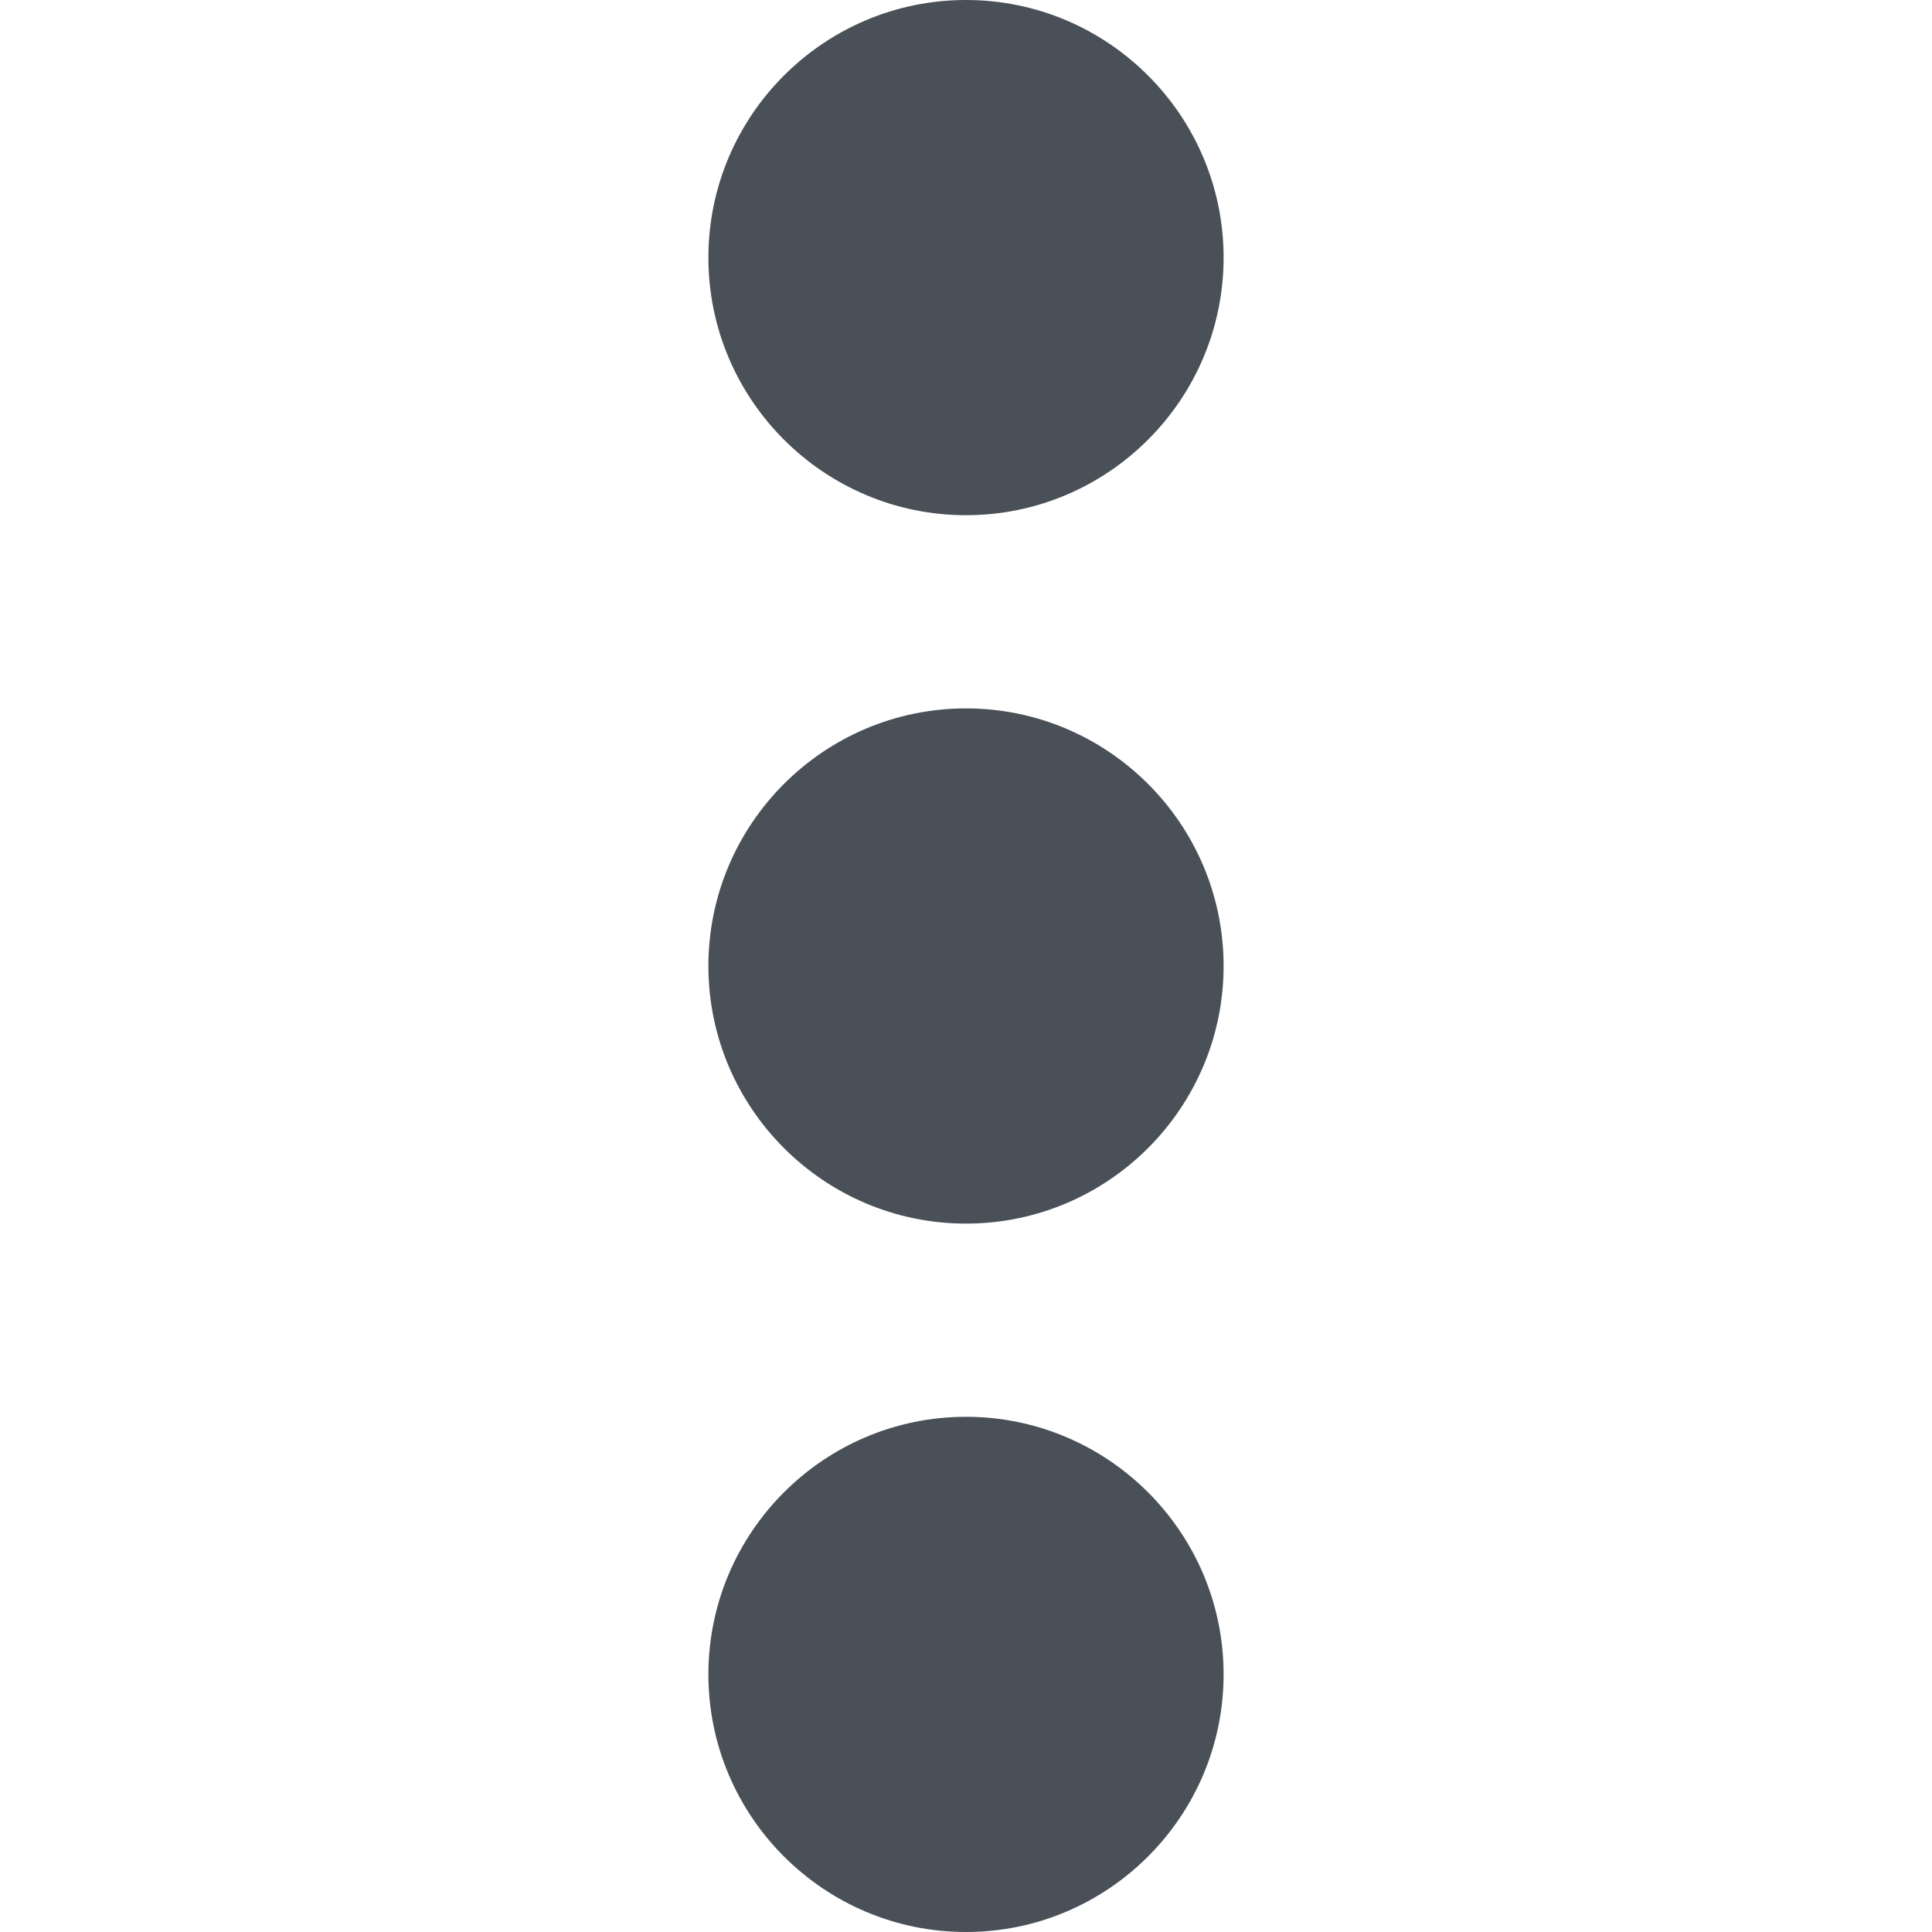
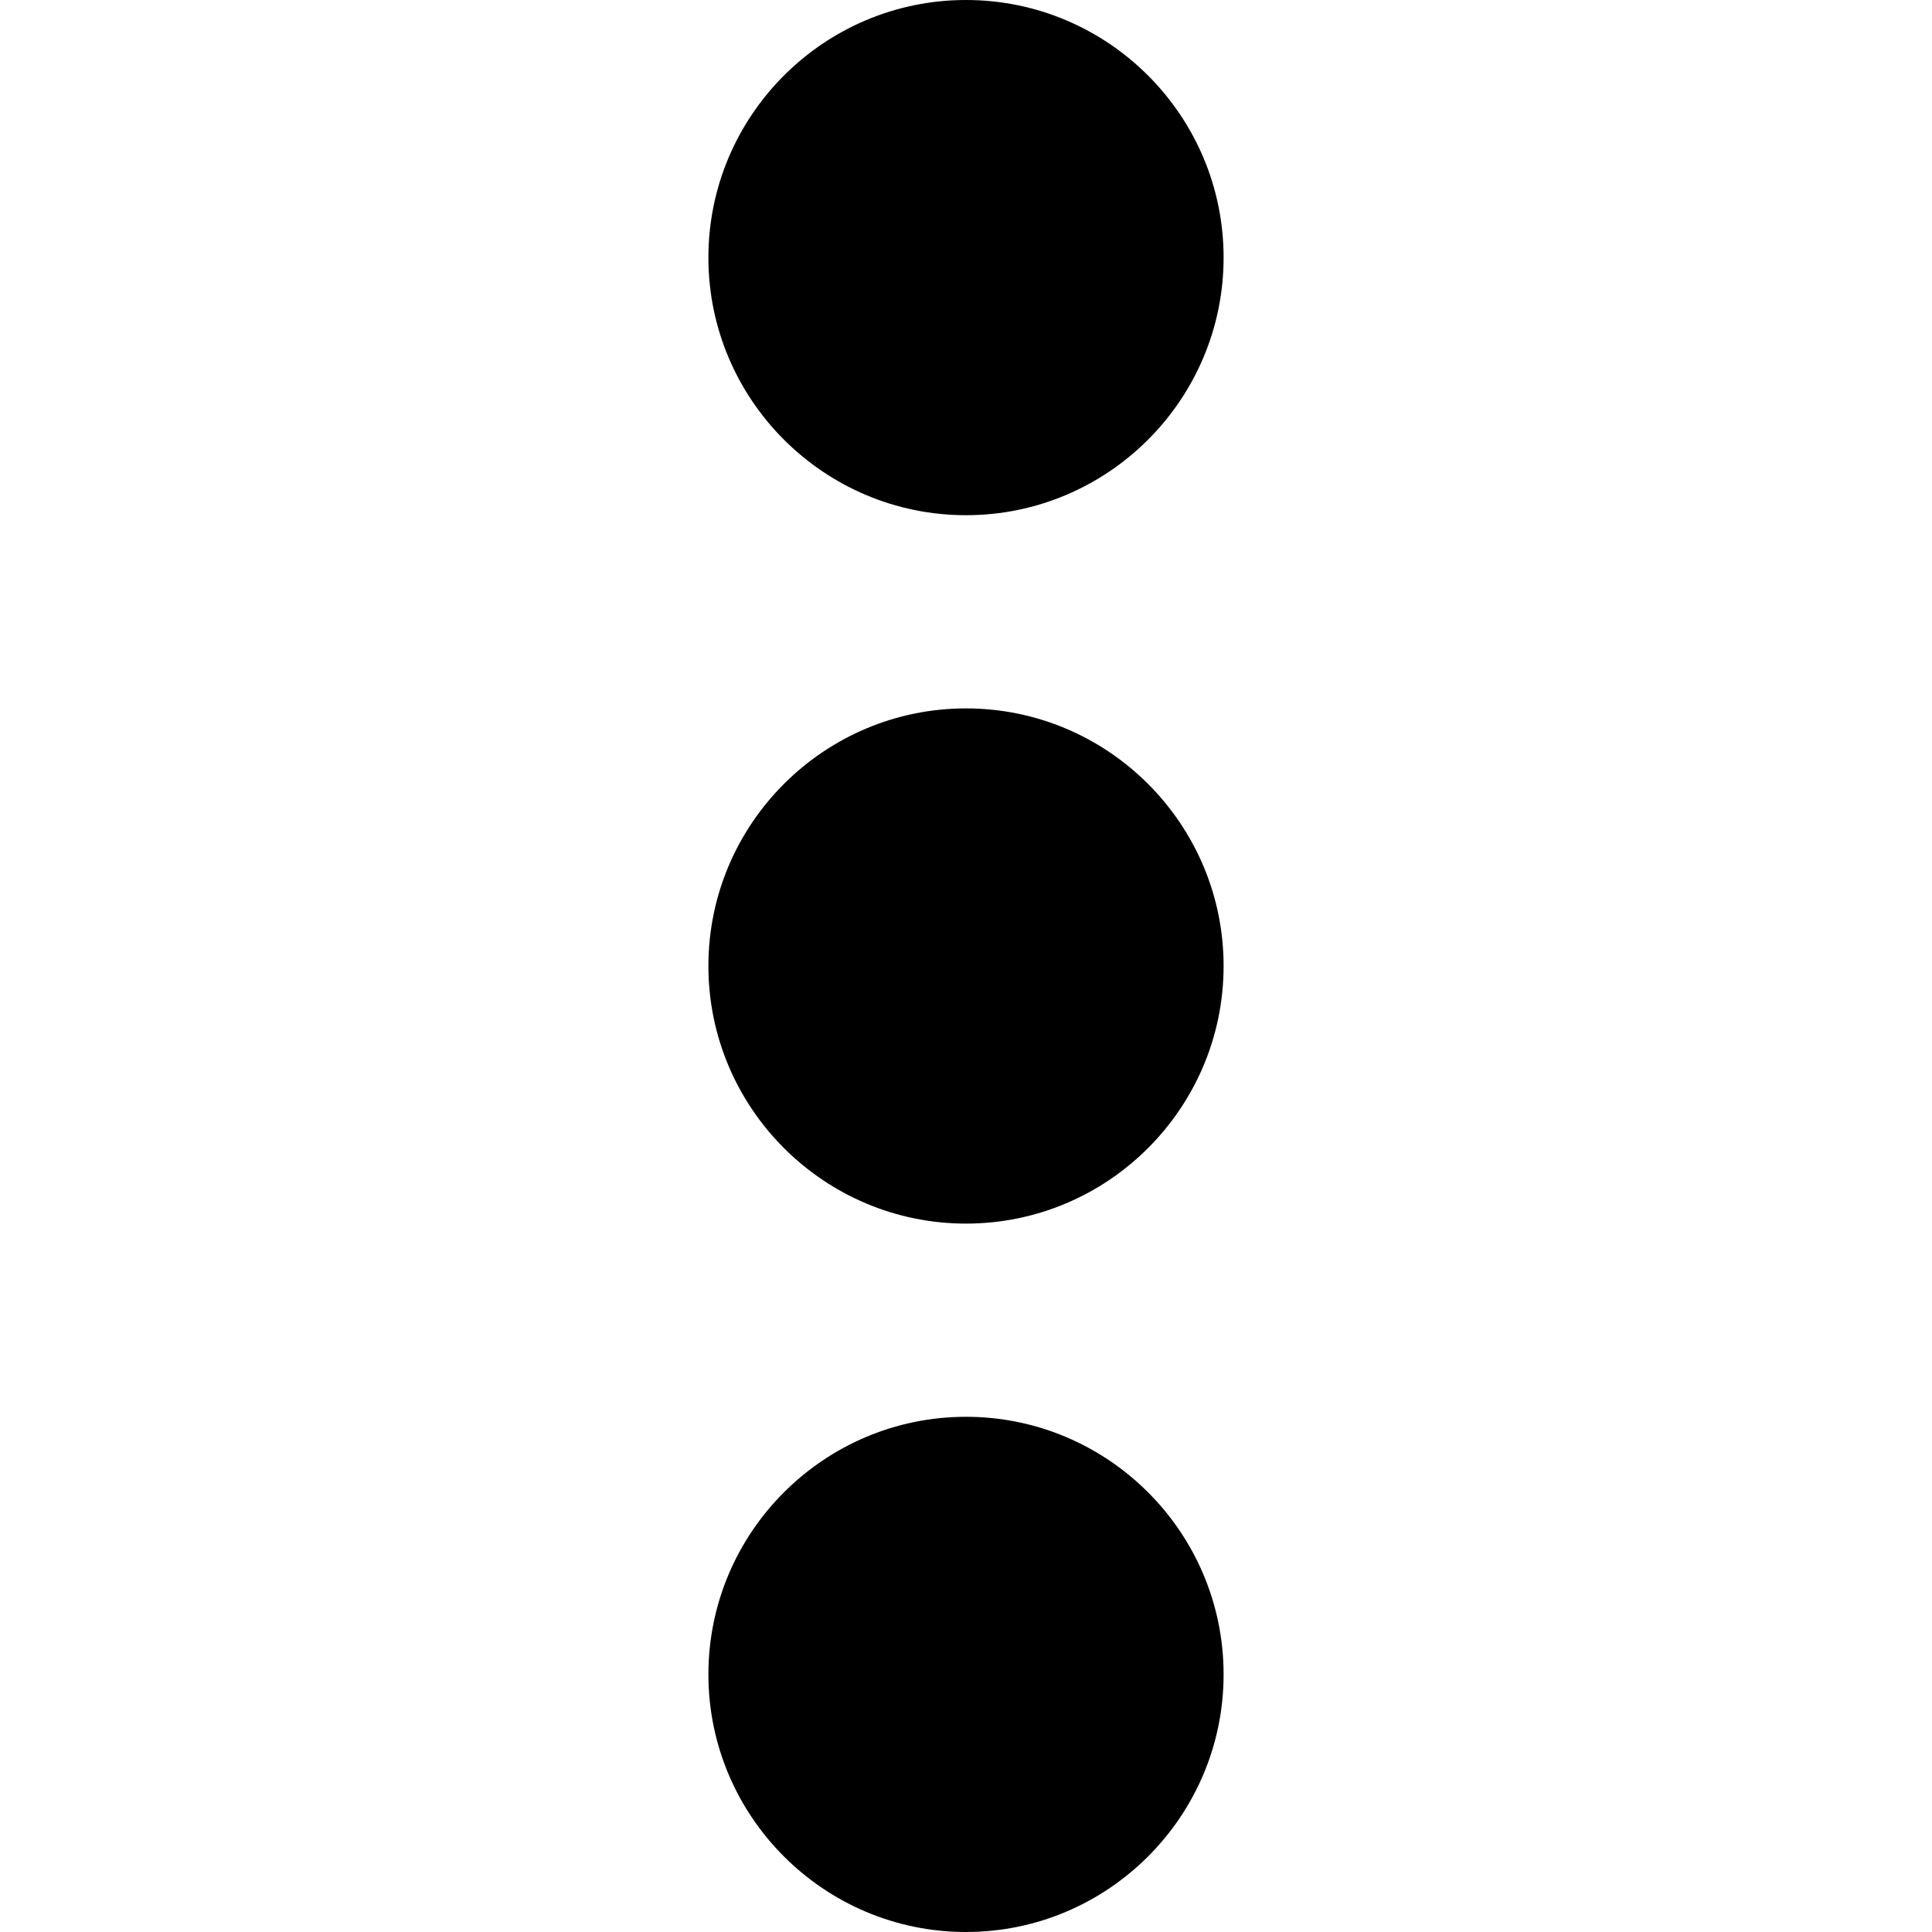
- <svg xmlns="http://www.w3.org/2000/svg" version="1.1" id="Capa_1" x="0px" y="0px" viewBox="0 0 60 60" style="enable-background:new 0 0 60 60;" xml:space="preserve" fill="#495057" opacity="1">
+ <svg xmlns="http://www.w3.org/2000/svg" version="1.1" id="Capa_1" x="0px" y="0px" viewBox="0 0 60 60" style="enable-background:new 0 0 60 60;" xml:space="preserve">
  <g>
    <path d="M30,16c4.411,0,8-3.589,8-8s-3.589-8-8-8s-8,3.589-8,8S25.589,16,30,16z" />
    <path d="M30,44c-4.411,0-8,3.589-8,8s3.589,8,8,8s8-3.589,8-8S34.411,44,30,44z" />
    <path d="M30,22c-4.411,0-8,3.589-8,8s3.589,8,8,8s8-3.589,8-8S34.411,22,30,22z" />
  </g>
  <g>
</g>
  <g>
</g>
  <g>
</g>
  <g>
</g>
  <g>
</g>
  <g>
</g>
  <g>
</g>
  <g>
</g>
  <g>
</g>
  <g>
</g>
  <g>
</g>
  <g>
</g>
  <g>
</g>
  <g>
</g>
  <g>
</g>
</svg>
